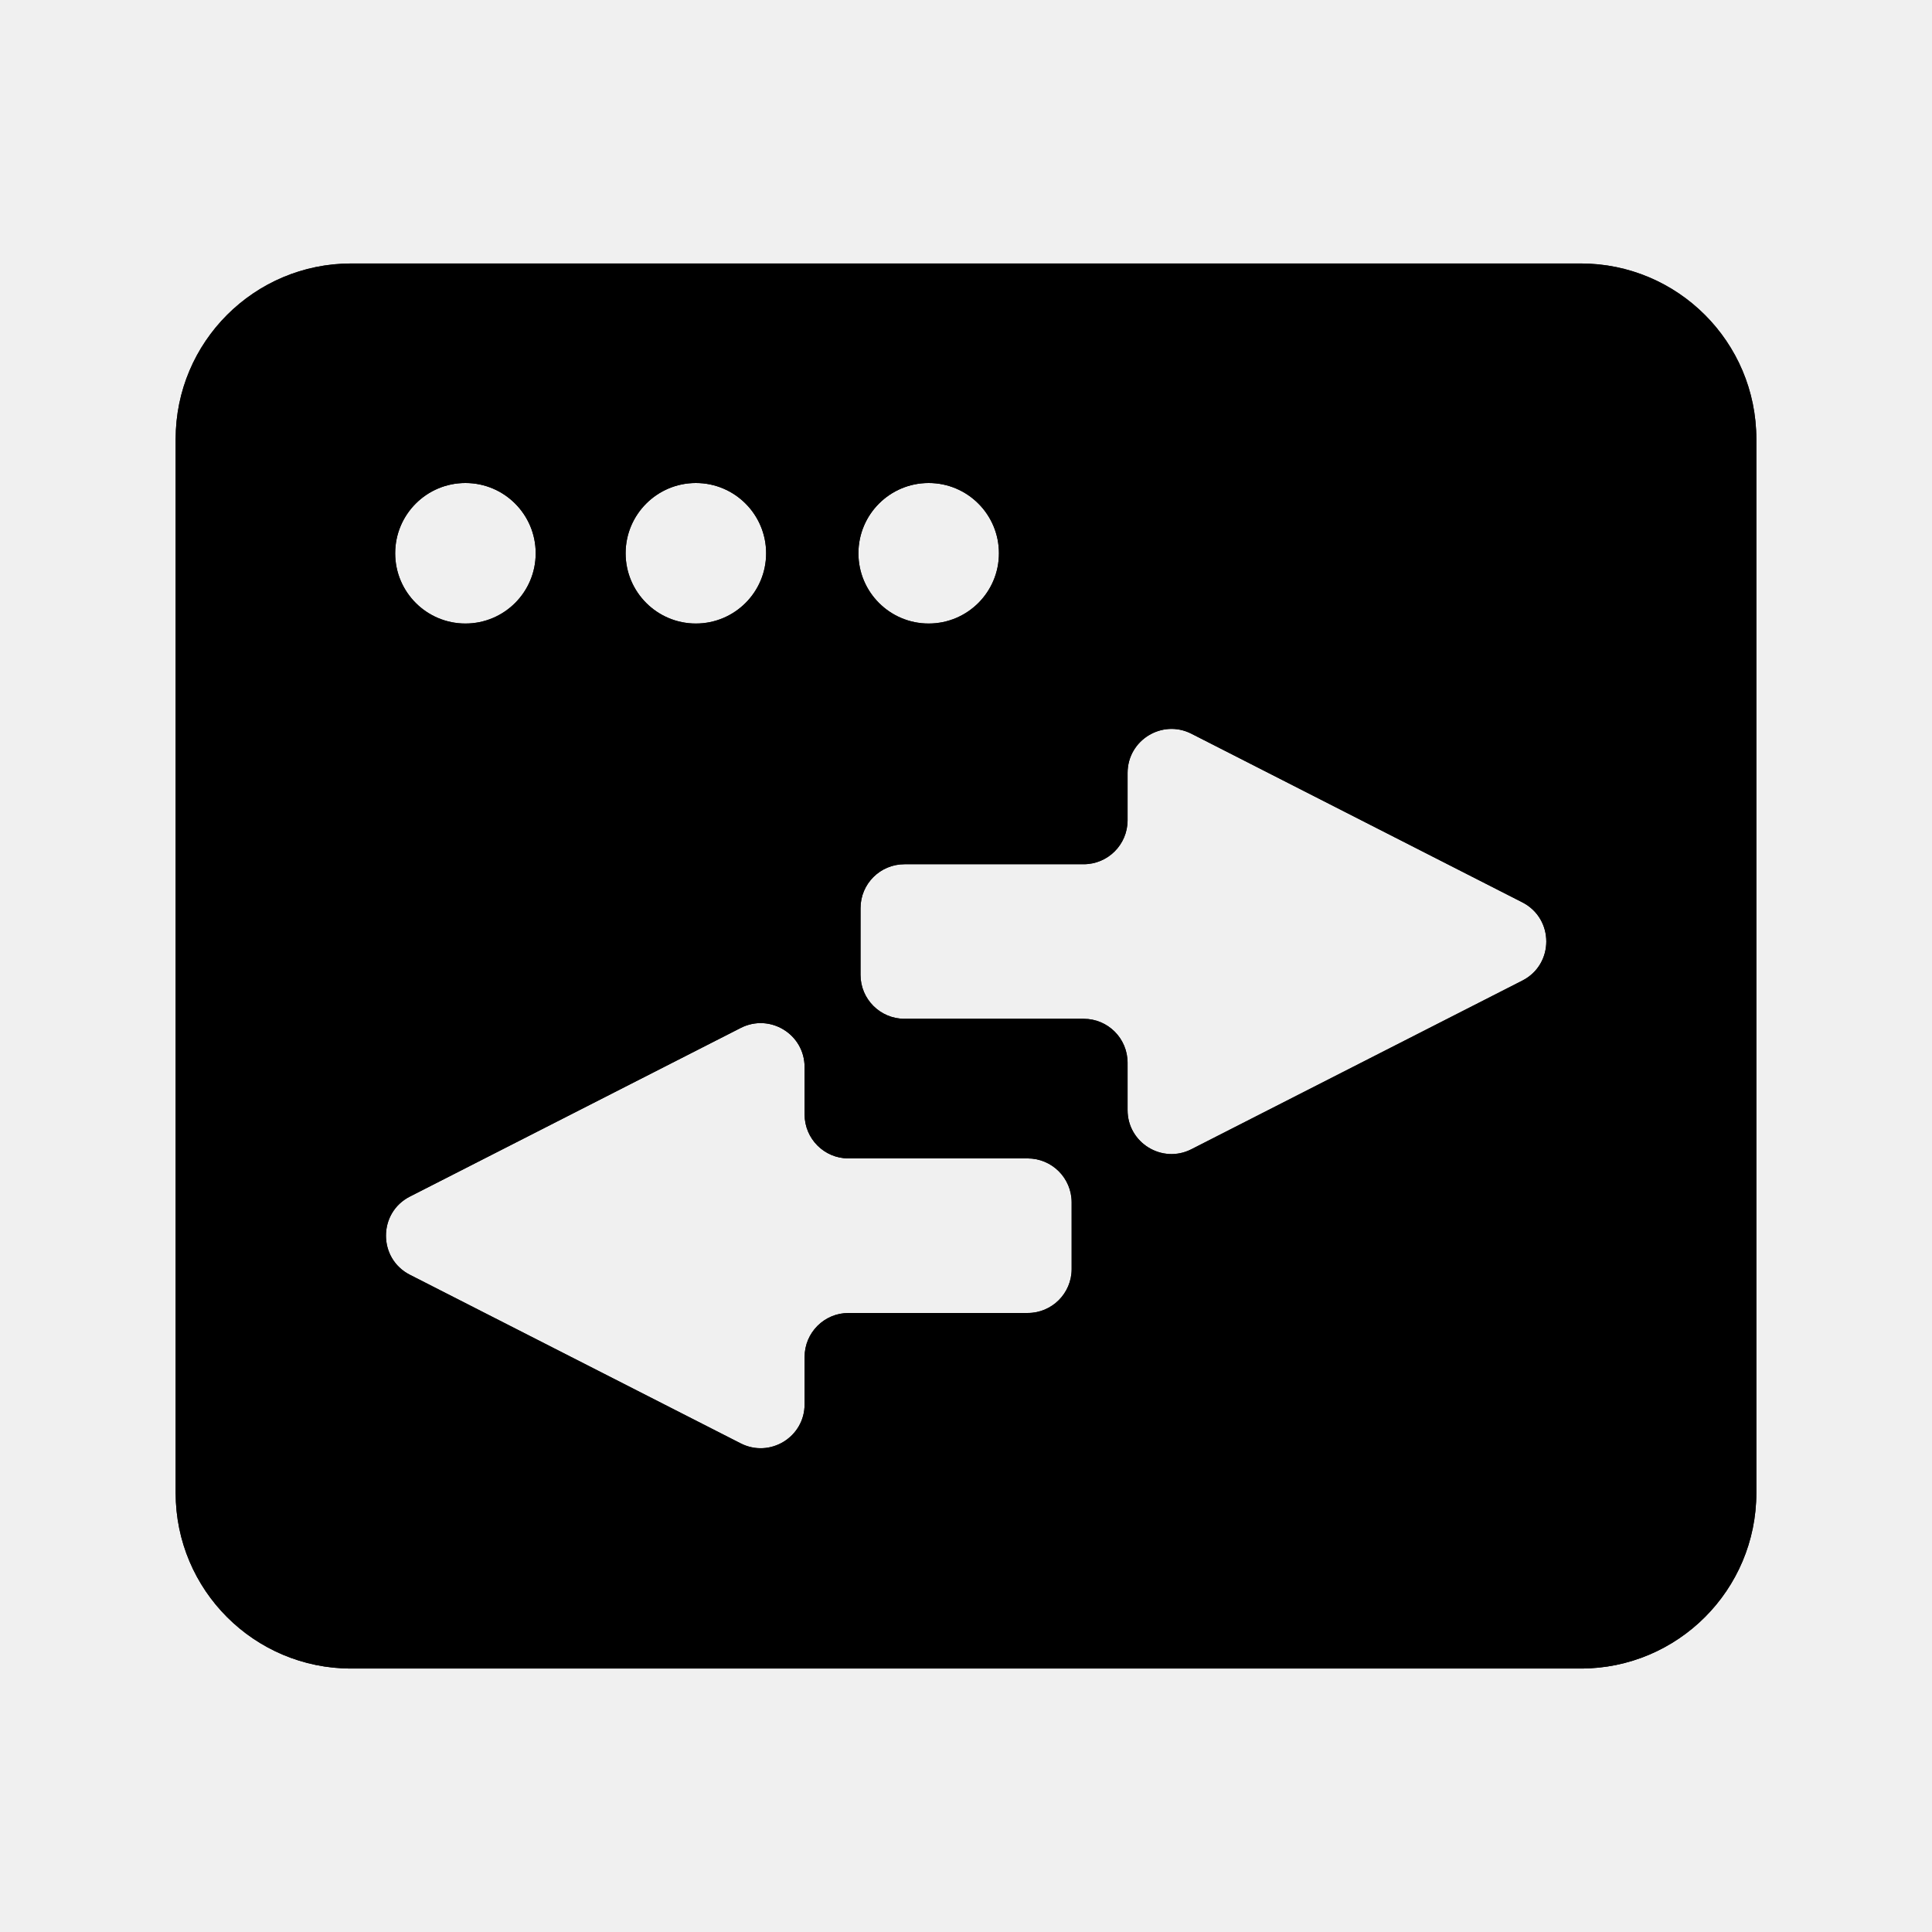
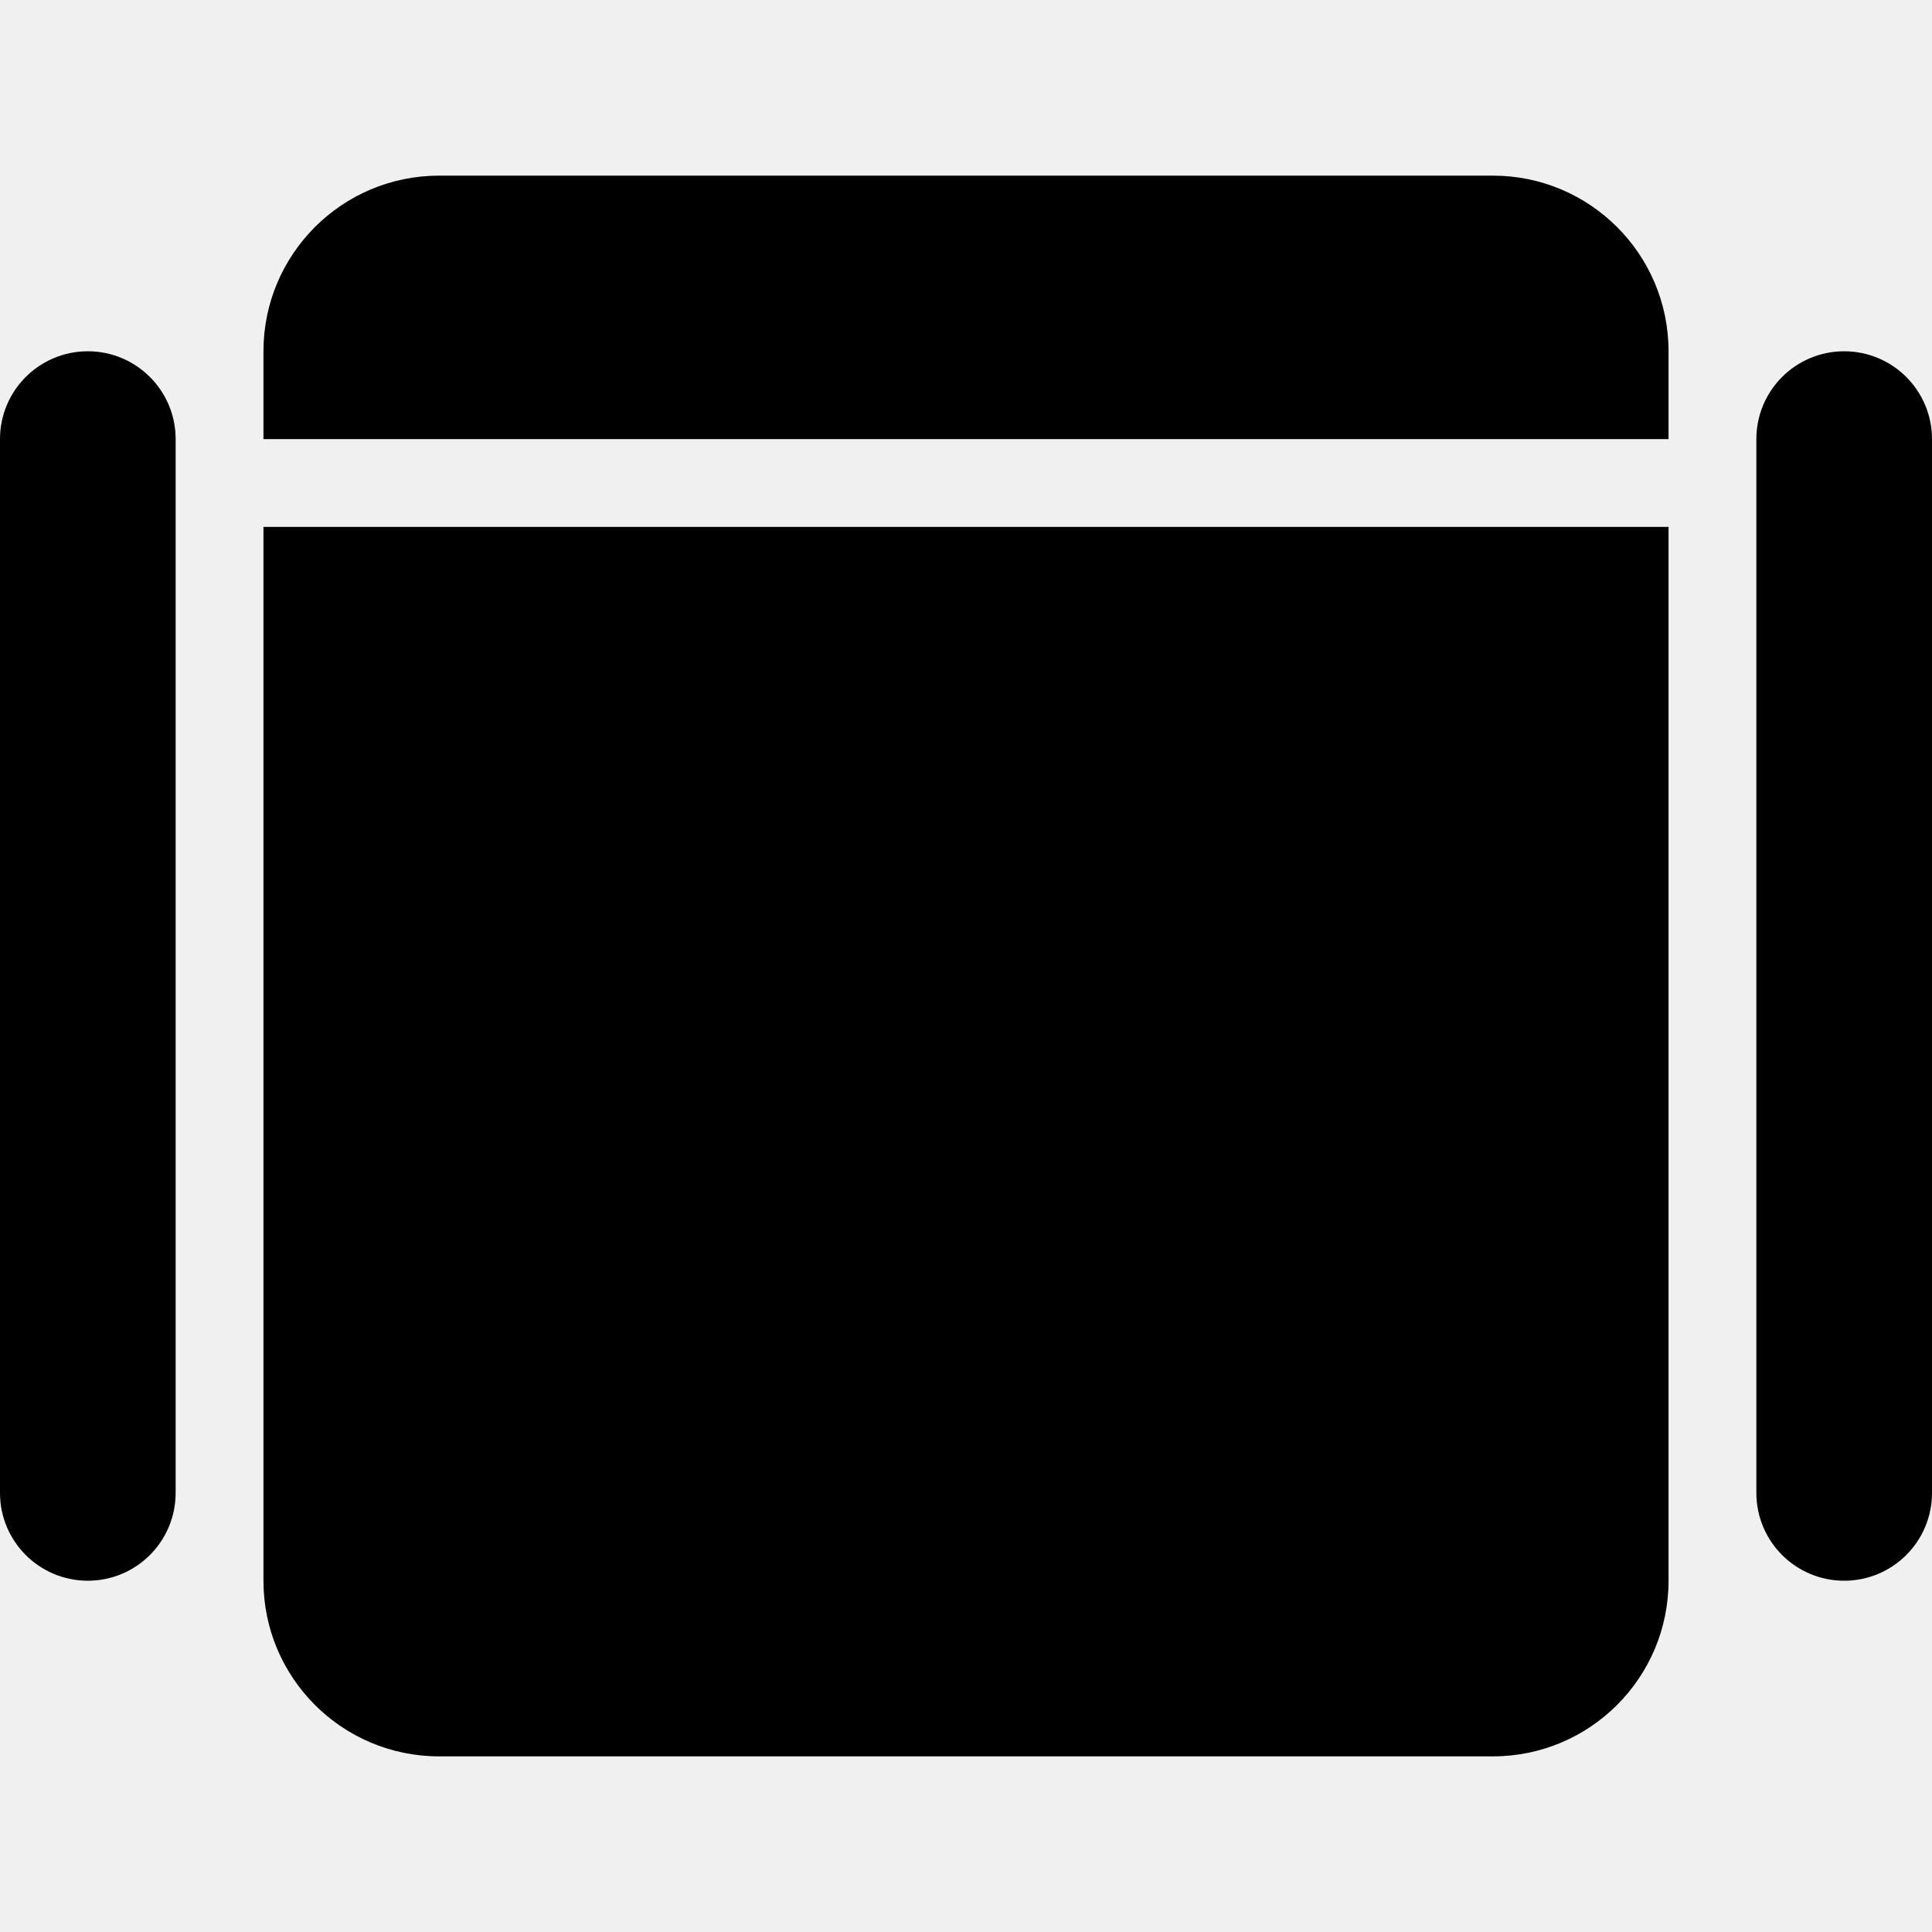
- <svg xmlns="http://www.w3.org/2000/svg" width="22" height="22" viewBox="0 0 22 22" fill="none">
-   <mask id="path-1-inside-1" fill="white">
-     <path fill-rule="evenodd" clip-rule="evenodd" d="M4 3C2.895 3 2 3.895 2 5V17C2 18.105 2.895 19 4 19H18C19.105 19 20 18.105 20 17V5C20 3.895 19.105 3 18 3H4ZM6.1 6.3C6.1 6.742 5.742 7.1 5.3 7.1C4.858 7.1 4.5 6.742 4.5 6.3C4.5 5.858 4.858 5.5 5.3 5.5C5.742 5.5 6.1 5.858 6.1 6.3ZM13.567 13.086C13.235 13.256 12.84 13.014 12.84 12.641V12.101C12.84 11.824 12.616 11.601 12.34 11.601H10.3C10.023 11.601 9.799 11.377 9.799 11.101V10.341C9.799 10.064 10.023 9.841 10.3 9.841H12.34C12.616 9.841 12.84 9.617 12.84 9.341V8.801C12.84 8.427 13.235 8.186 13.567 8.355L17.335 10.275C17.699 10.461 17.699 10.981 17.335 11.166L13.567 13.086ZM8.435 11.705C8.768 11.536 9.162 11.777 9.162 12.151V12.691C9.162 12.967 9.386 13.191 9.662 13.191H11.703C11.979 13.191 12.203 13.415 12.203 13.691V14.451C12.203 14.727 11.979 14.951 11.703 14.951H9.662C9.386 14.951 9.162 15.175 9.162 15.451V15.991C9.162 16.364 8.768 16.605 8.435 16.436L4.668 14.516C4.304 14.331 4.304 13.81 4.668 13.625L8.435 11.705ZM7.924 7.1C8.366 7.1 8.724 6.742 8.724 6.3C8.724 5.858 8.366 5.5 7.924 5.5C7.483 5.5 7.124 5.858 7.124 6.3C7.124 6.742 7.483 7.1 7.924 7.1ZM11.375 6.3C11.375 6.742 11.017 7.1 10.575 7.1C10.133 7.1 9.775 6.742 9.775 6.3C9.775 5.858 10.133 5.5 10.575 5.5C11.017 5.5 11.375 5.858 11.375 6.3Z" />
-   </mask>
-   <g filter="url(#filter0_i)">
-     <path fill-rule="evenodd" clip-rule="evenodd" d="M4 3C2.895 3 2 3.895 2 5V17C2 18.105 2.895 19 4 19H18C19.105 19 20 18.105 20 17V5C20 3.895 19.105 3 18 3H4ZM6.1 6.3C6.1 6.742 5.742 7.1 5.3 7.1C4.858 7.1 4.5 6.742 4.5 6.3C4.5 5.858 4.858 5.5 5.3 5.5C5.742 5.5 6.1 5.858 6.1 6.3ZM13.567 13.086C13.235 13.256 12.84 13.014 12.84 12.641V12.101C12.84 11.824 12.616 11.601 12.34 11.601H10.3C10.023 11.601 9.799 11.377 9.799 11.101V10.341C9.799 10.064 10.023 9.841 10.3 9.841H12.34C12.616 9.841 12.84 9.617 12.84 9.341V8.801C12.84 8.427 13.235 8.186 13.567 8.355L17.335 10.275C17.699 10.461 17.699 10.981 17.335 11.166L13.567 13.086ZM8.435 11.705C8.768 11.536 9.162 11.777 9.162 12.151V12.691C9.162 12.967 9.386 13.191 9.662 13.191H11.703C11.979 13.191 12.203 13.415 12.203 13.691V14.451C12.203 14.727 11.979 14.951 11.703 14.951H9.662C9.386 14.951 9.162 15.175 9.162 15.451V15.991C9.162 16.364 8.768 16.605 8.435 16.436L4.668 14.516C4.304 14.331 4.304 13.81 4.668 13.625L8.435 11.705ZM7.924 7.1C8.366 7.1 8.724 6.742 8.724 6.3C8.724 5.858 8.366 5.5 7.924 5.5C7.483 5.5 7.124 5.858 7.124 6.3C7.124 6.742 7.483 7.1 7.924 7.1ZM11.375 6.3C11.375 6.742 11.017 7.1 10.575 7.1C10.133 7.1 9.775 6.742 9.775 6.3C9.775 5.858 10.133 5.5 10.575 5.5C11.017 5.5 11.375 5.858 11.375 6.3Z" fill="black" />
+ <svg xmlns="http://www.w3.org/2000/svg" width="22" height="22" viewBox="0 0 22 22">
+   <g fill="#000">
+     <rect x="0" y="4" width="2" height="14" rx="1" />
+     <rect x="20" y="4" width="2" height="14" rx="1" />
+     <path d="M3 4a2 2 0 0 1 2-2h12a2 2 0 0 1 2 2v1H3z" />
+     <path d="M3 6h16v12a2 2 0 0 1-2 2H5a2 2 0 0 1-2-2z" />
  </g>
-   <path d="M13.567 13.086L13.976 13.888L13.976 13.888L13.567 13.086ZM13.567 8.355L13.159 9.157L13.159 9.157L13.567 8.355ZM17.335 10.275L17.744 9.473L17.744 9.473L17.335 10.275ZM17.335 11.166L17.744 11.968L17.744 11.968L17.335 11.166ZM8.435 11.705L8.844 12.507L8.844 12.507L8.435 11.705ZM8.435 16.436L8.844 15.634L8.844 15.634L8.435 16.436ZM4.668 14.516L5.076 13.714L5.076 13.714L4.668 14.516ZM4.668 13.625L5.076 14.427L5.076 14.427L4.668 13.625ZM2.9 5C2.9 4.392 3.392 3.9 4 3.9V2.1C2.398 2.1 1.1 3.398 1.1 5H2.9ZM2.9 17V5H1.1V17H2.9ZM4 18.1C3.392 18.1 2.9 17.608 2.9 17H1.1C1.1 18.602 2.398 19.9 4 19.9V18.1ZM18 18.1H4V19.9H18V18.1ZM19.1 17C19.1 17.608 18.608 18.1 18 18.1V19.9C19.602 19.9 20.9 18.602 20.9 17H19.1ZM19.1 5V17H20.9V5H19.1ZM18 3.9C18.608 3.9 19.1 4.392 19.1 5H20.9C20.9 3.398 19.602 2.1 18 2.1V3.9ZM4 3.9H18V2.1H4V3.9ZM5.3 8C6.239 8 7 7.239 7 6.3H5.2C5.2 6.245 5.245 6.2 5.3 6.2V8ZM3.6 6.3C3.6 7.239 4.361 8 5.3 8V6.2C5.355 6.2 5.4 6.245 5.4 6.3H3.6ZM5.3 4.6C4.361 4.6 3.6 5.361 3.6 6.3H5.4C5.4 6.355 5.355 6.4 5.3 6.4V4.6ZM7 6.3C7 5.361 6.239 4.6 5.3 4.6V6.4C5.245 6.4 5.2 6.355 5.2 6.3H7ZM11.94 12.641C11.94 13.686 13.044 14.363 13.976 13.888L13.159 12.284C13.425 12.149 13.74 12.342 13.74 12.641H11.94ZM11.94 12.101V12.641H13.74V12.101H11.94ZM12.34 12.501C12.119 12.501 11.94 12.322 11.94 12.101H13.74C13.74 11.327 13.113 10.701 12.34 10.701V12.501ZM10.3 12.501H12.34V10.701H10.3V12.501ZM8.899 11.101C8.899 11.874 9.526 12.501 10.3 12.501V10.701C10.52 10.701 10.7 10.88 10.7 11.101H8.899ZM8.899 10.341V11.101H10.7V10.341H8.899ZM10.3 8.941C9.526 8.941 8.899 9.567 8.899 10.341H10.7C10.7 10.562 10.52 10.741 10.3 10.741V8.941ZM12.34 8.941H10.3V10.741H12.34V8.941ZM11.94 9.341C11.94 9.12 12.119 8.941 12.34 8.941V10.741C13.113 10.741 13.74 10.114 13.74 9.341H11.94ZM11.94 8.801V9.341H13.74V8.801H11.94ZM13.976 7.553C13.044 7.079 11.94 7.755 11.94 8.801H13.74C13.74 9.099 13.425 9.293 13.159 9.157L13.976 7.553ZM17.744 9.473L13.976 7.553L13.159 9.157L16.926 11.077L17.744 9.473ZM17.744 11.968C18.763 11.449 18.763 9.993 17.744 9.473L16.926 11.077C16.635 10.929 16.635 10.513 16.926 10.364L17.744 11.968ZM13.976 13.888L17.744 11.968L16.926 10.364L13.159 12.284L13.976 13.888ZM10.062 12.151C10.062 11.105 8.958 10.428 8.027 10.903L8.844 12.507C8.578 12.643 8.262 12.449 8.262 12.151H10.062ZM10.062 12.691V12.151H8.262V12.691H10.062ZM9.662 12.291C9.883 12.291 10.062 12.47 10.062 12.691H8.262C8.262 13.464 8.889 14.091 9.662 14.091V12.291ZM11.703 12.291H9.662V14.091H11.703V12.291ZM13.103 13.691C13.103 12.917 12.476 12.291 11.703 12.291V14.091C11.482 14.091 11.303 13.912 11.303 13.691H13.103ZM13.103 14.451V13.691H11.303V14.451H13.103ZM11.703 15.851C12.476 15.851 13.103 15.224 13.103 14.451H11.303C11.303 14.23 11.482 14.051 11.703 14.051V15.851ZM9.662 15.851H11.703V14.051H9.662V15.851ZM10.062 15.451C10.062 15.671 9.883 15.851 9.662 15.851V14.051C8.889 14.051 8.262 14.677 8.262 15.451H10.062ZM10.062 15.991V15.451H8.262V15.991H10.062ZM8.027 17.238C8.958 17.713 10.062 17.036 10.062 15.991H8.262C8.262 15.692 8.578 15.498 8.844 15.634L8.027 17.238ZM4.259 15.318L8.027 17.238L8.844 15.634L5.076 13.714L4.259 15.318ZM4.259 12.823C3.24 13.342 3.24 14.799 4.259 15.318L5.076 13.714C5.367 13.863 5.367 14.279 5.076 14.427L4.259 12.823ZM8.027 10.903L4.259 12.823L5.076 14.427L8.844 12.507L8.027 10.903ZM7.824 6.3C7.824 6.245 7.869 6.2 7.924 6.2V8C8.863 8 9.624 7.239 9.624 6.3H7.824ZM7.924 6.4C7.869 6.4 7.824 6.355 7.824 6.3H9.624C9.624 5.361 8.863 4.6 7.924 4.6V6.4ZM8.024 6.3C8.024 6.355 7.98 6.4 7.924 6.4V4.6C6.986 4.6 6.224 5.361 6.224 6.3H8.024ZM7.924 6.2C7.98 6.2 8.024 6.245 8.024 6.3H6.224C6.224 7.239 6.986 8 7.924 8V6.2ZM10.575 8C11.514 8 12.275 7.239 12.275 6.3H10.475C10.475 6.245 10.52 6.2 10.575 6.2V8ZM8.875 6.3C8.875 7.239 9.636 8 10.575 8V6.2C10.63 6.2 10.675 6.245 10.675 6.3H8.875ZM10.575 4.6C9.636 4.6 8.875 5.361 8.875 6.3H10.675C10.675 6.355 10.63 6.4 10.575 6.4V4.6ZM12.275 6.3C12.275 5.361 11.514 4.6 10.575 4.6V6.4C10.52 6.4 10.475 6.355 10.475 6.3H12.275Z" fill="black" mask="url(#path-1-inside-1)" />
-   <defs>
-     <filter id="filter0_i" x="2" y="3" width="18" height="16.372" filterUnits="userSpaceOnUse" color-interpolation-filters="sRGB">
-       <feFlood flood-opacity="0" result="BackgroundImageFix" />
-       <feBlend mode="normal" in="SourceGraphic" in2="BackgroundImageFix" result="shape" />
-       <feColorMatrix in="SourceAlpha" type="matrix" values="0 0 0 0 0 0 0 0 0 0 0 0 0 0 0 0 0 0 127 0" result="hardAlpha" />
-       <feOffset dy="0.372" />
-       <feGaussianBlur stdDeviation="0.186" />
-       <feComposite in2="hardAlpha" operator="arithmetic" k2="-1" k3="1" />
-       <feColorMatrix type="matrix" values="0 0 0 0 1 0 0 0 0 1 0 0 0 0 1 0 0 0 0.2 0" />
-       <feBlend mode="normal" in2="shape" result="effect1_innerShadow" />
-     </filter>
-   </defs>
</svg>
